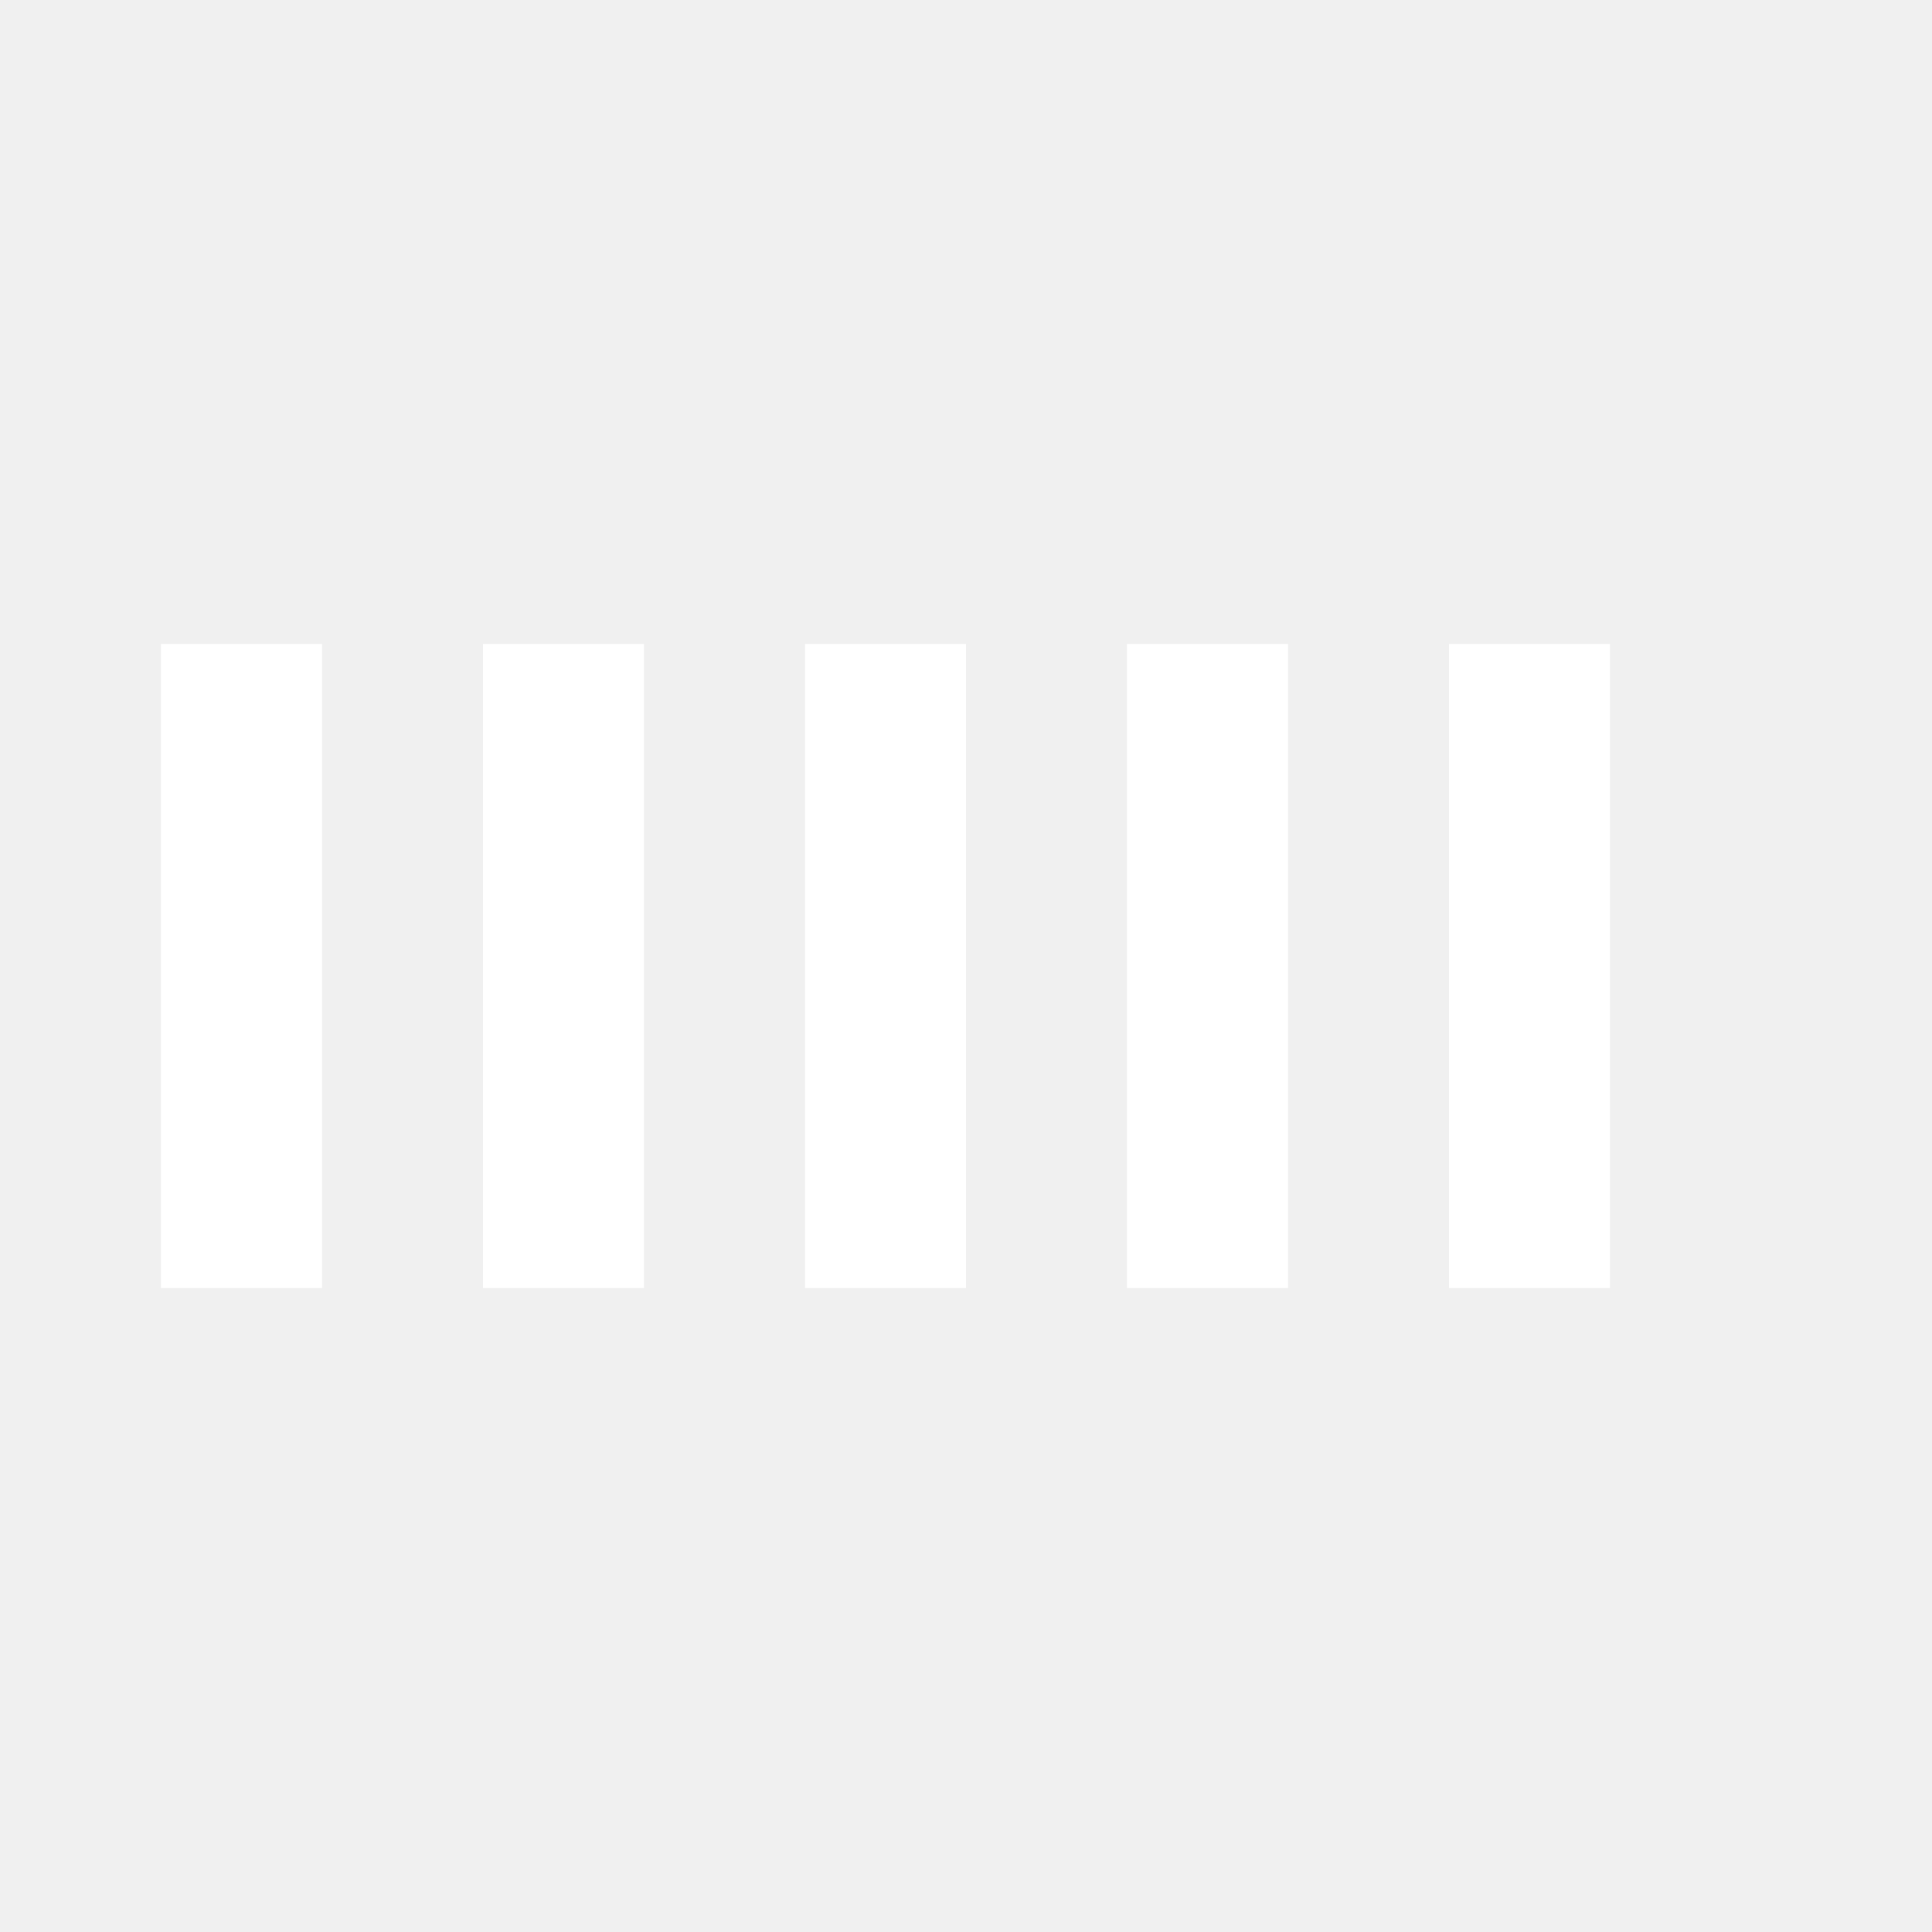
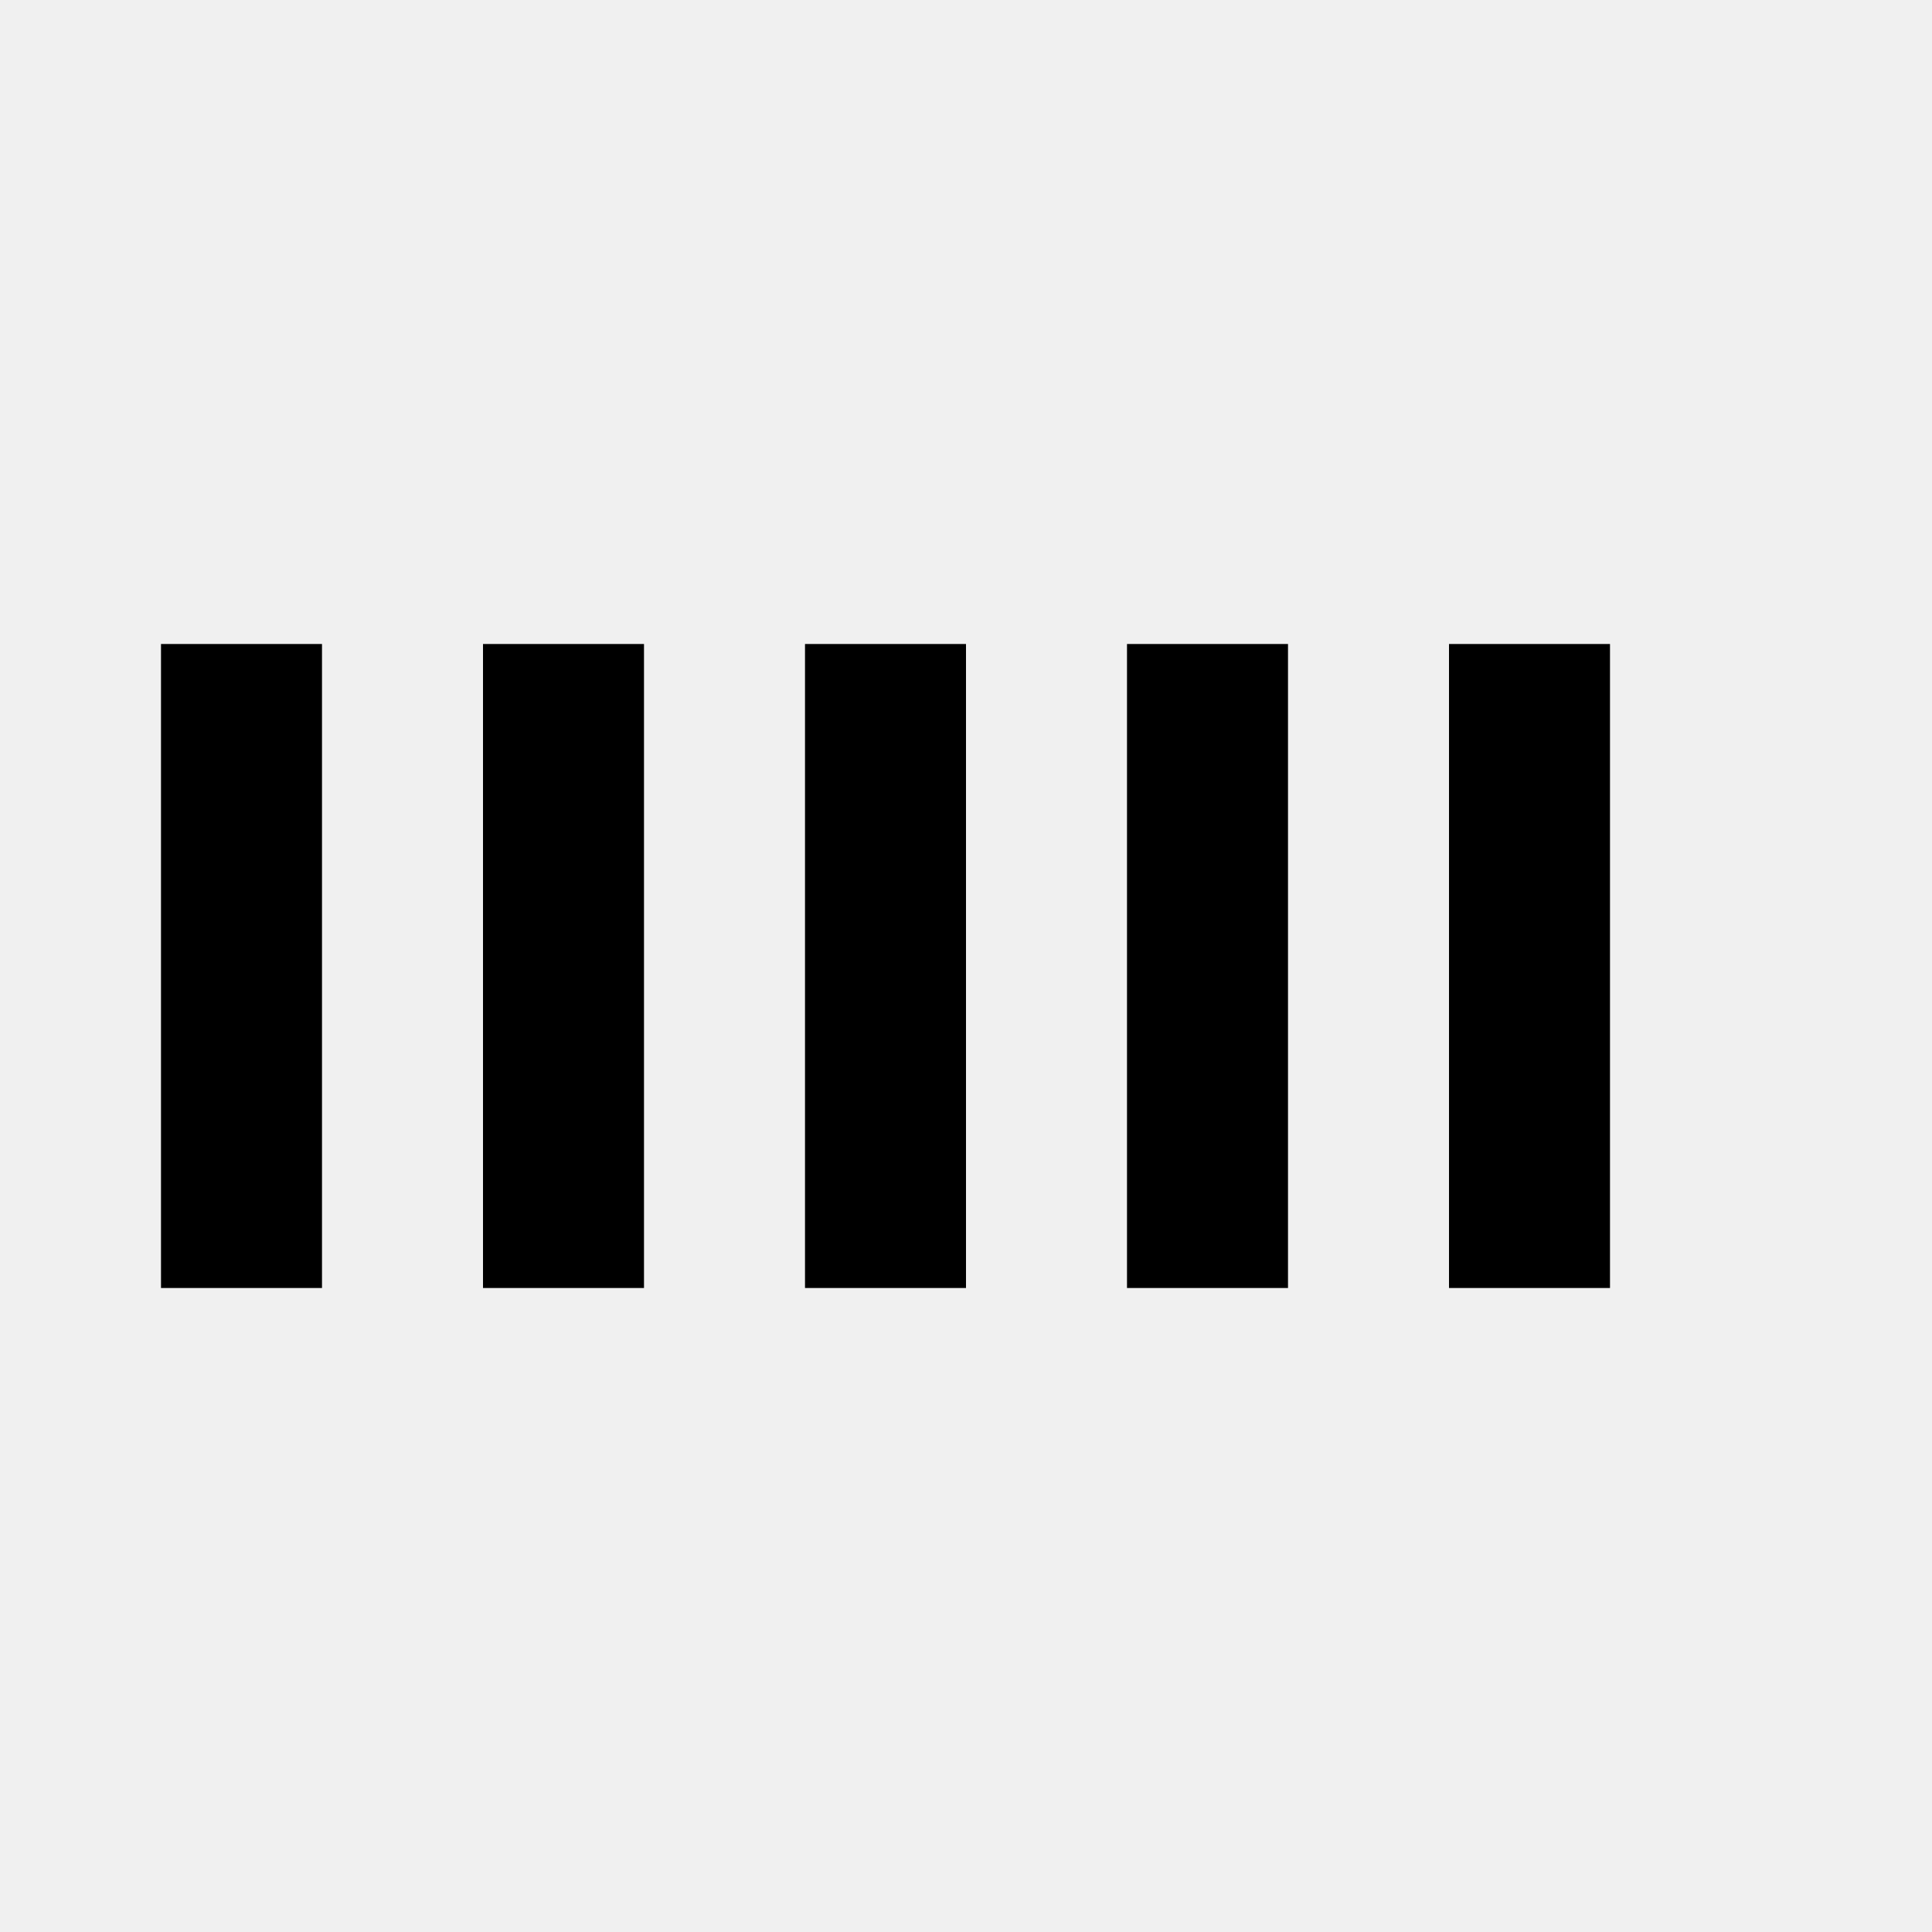
<svg xmlns="http://www.w3.org/2000/svg" viewBox="0 0 120 100" width="30" height="30">
-   <rect x="10" y="30" width="10" height="40" fill="white">
+   <rect x="10" y="30" width="10" height="40" fill="black">
    <animate attributeName="height" values="10;40;10" dur="0.8s" repeatCount="indefinite" />
    <animate attributeName="y" values="45;30;45" dur="0.8s" repeatCount="indefinite" />
  </rect>
-   <rect x="30" y="30" width="10" height="40" fill="white">
+   <rect x="30" y="30" width="10" height="40" fill="black">
    <animate attributeName="height" values="20;60;20" dur="0.8s" repeatCount="indefinite" />
    <animate attributeName="y" values="40;20;40" dur="0.8s" repeatCount="indefinite" />
  </rect>
-   <rect x="50" y="30" width="10" height="40" fill="white">
+   <rect x="50" y="30" width="10" height="40" fill="black">
    <animate attributeName="height" values="30;70;30" dur="0.8s" repeatCount="indefinite" />
    <animate attributeName="y" values="35;15;35" dur="0.8s" repeatCount="indefinite" />
  </rect>
-   <rect x="70" y="30" width="10" height="40" fill="white">
+   <rect x="70" y="30" width="10" height="40" fill="black">
    <animate attributeName="height" values="20;60;20" dur="0.8s" repeatCount="indefinite" />
    <animate attributeName="y" values="40;20;40" dur="0.8s" repeatCount="indefinite" />
  </rect>
-   <rect x="90" y="30" width="10" height="40" fill="white">
+   <rect x="90" y="30" width="10" height="40" fill="black">
    <animate attributeName="height" values="10;40;10" dur="0.8s" repeatCount="indefinite" />
    <animate attributeName="y" values="45;30;45" dur="0.8s" repeatCount="indefinite" />
  </rect>
</svg>
